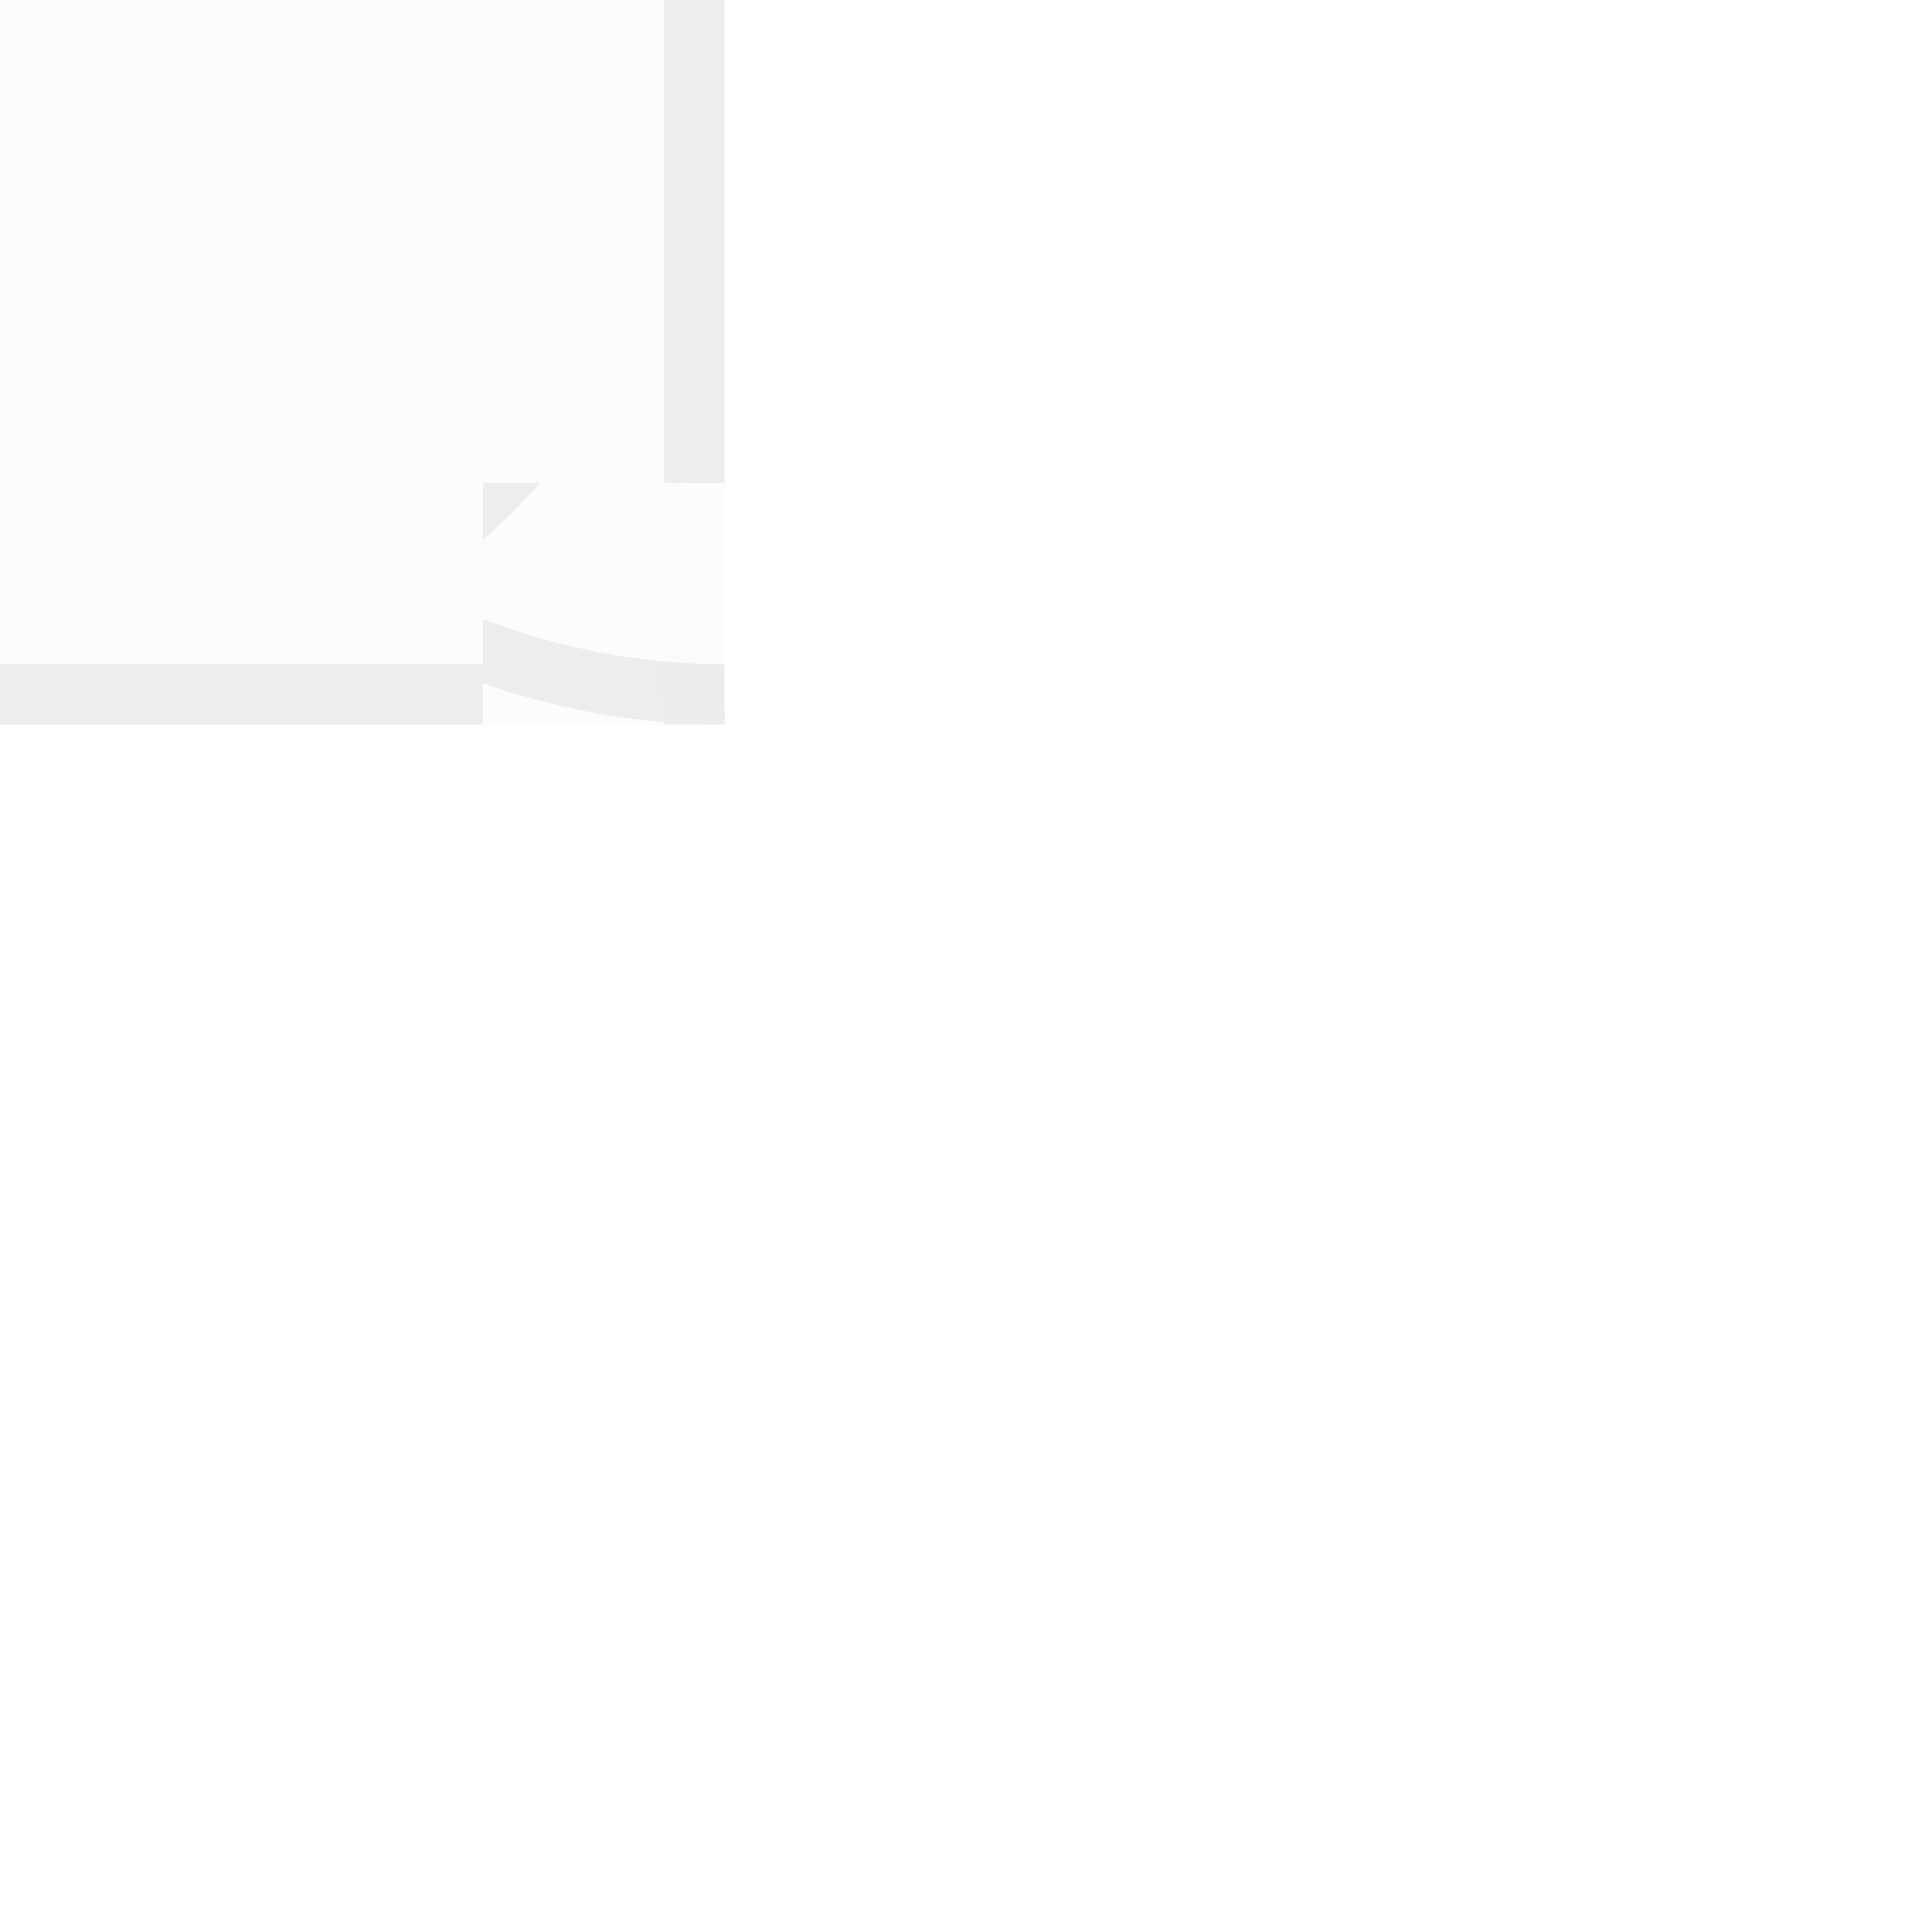
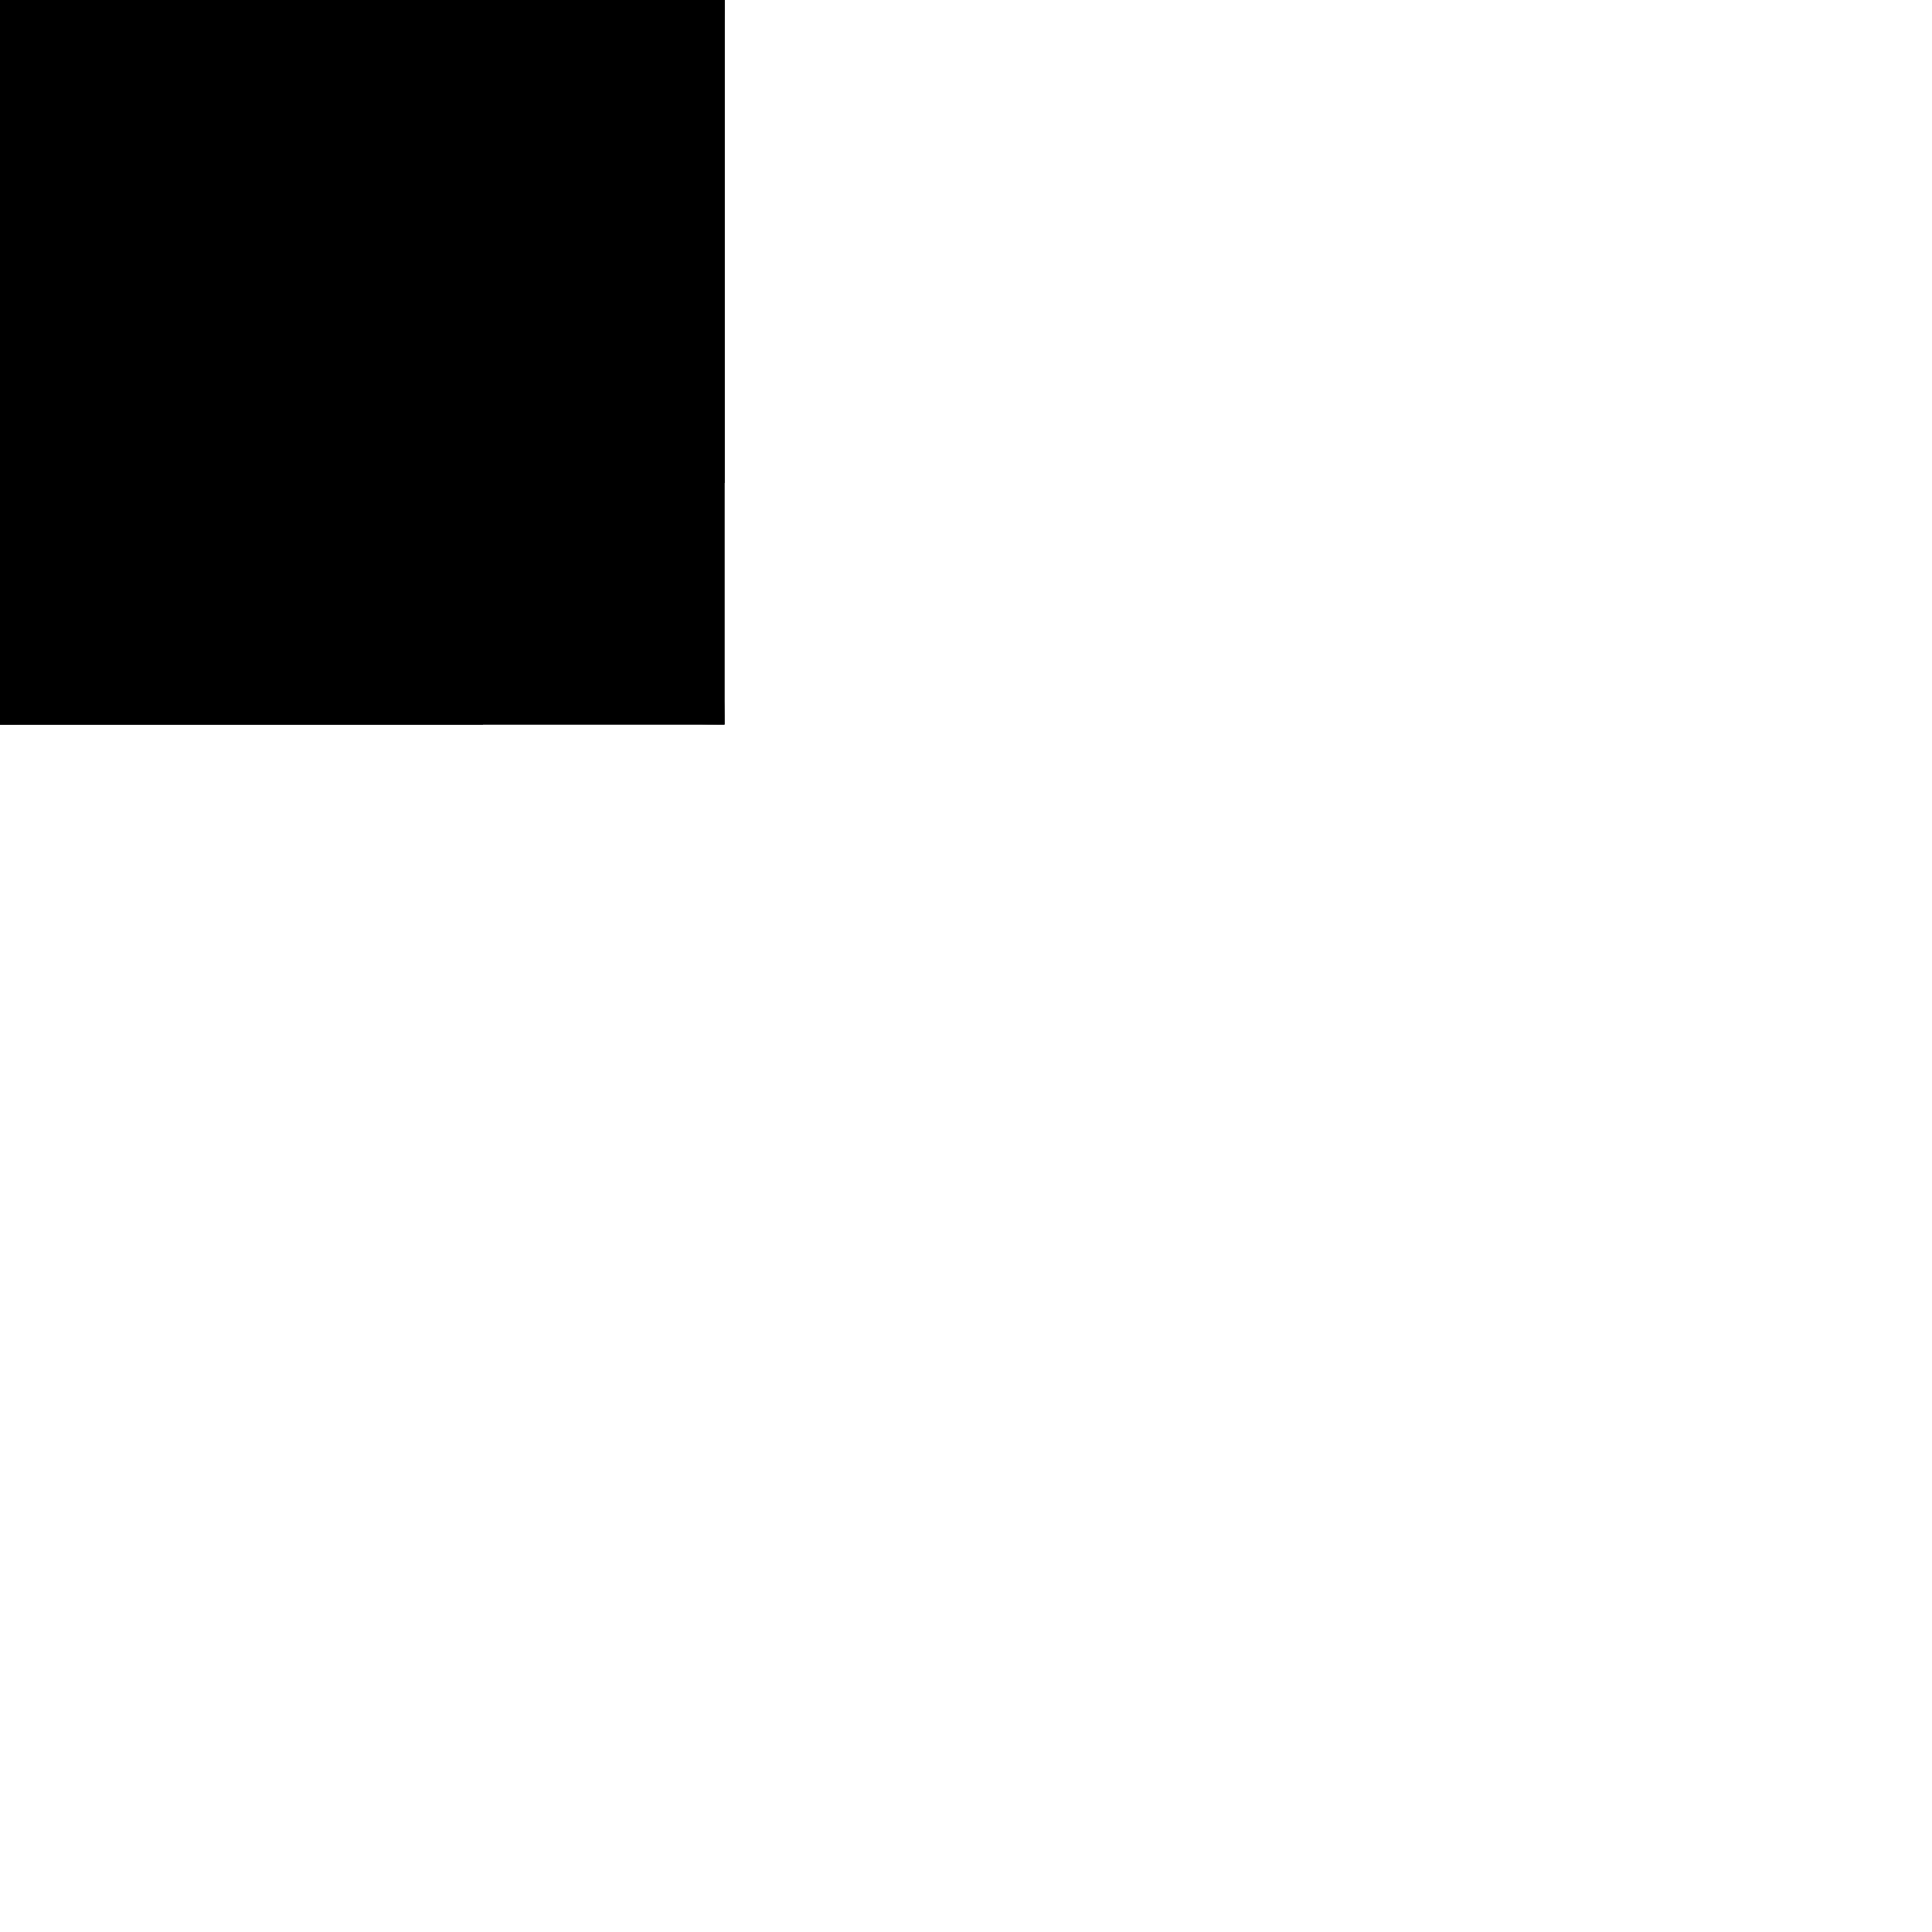
<svg xmlns="http://www.w3.org/2000/svg" width="32" height="32" viewBox="0 0 32 32">
+   <defs>
+     <style type="text/css" id="current-color-scheme">
+       .ColorScheme-Background { color: #fcfcfe; }
+       .ColorScheme-Text { color: #1a1a22; }
+     </style>
+   </defs>
  <g id="topleft">
-     <path d="M0,12 A12,12 0 0 1 12,0 L12,12 Z" fill="#fcfcfe" fill-opacity="0.94" />
-     <path d="M0.5,12 A11.5,11.5 0 0 1 12,0.5" fill="none" stroke="#000000" stroke-opacity="0.06" stroke-width="1" />
+     <path d="M0,12 A12,12 0 0 1 12,0 L12,12 Z" class="ColorScheme-Background" fill="currentColor" fill-opacity="0.94" />
  </g>
  <g id="topright">
-     <path d="M0,0 A12,12 0 0 1 12,12 L0,12 Z" fill="#fcfcfe" fill-opacity="0.94" />
-     <path d="M0.5,0.5 A11.5,11.5 0 0 1 11.5,12" fill="none" stroke="#000000" stroke-opacity="0.06" stroke-width="1" />
+     <path d="M0,0 A12,12 0 0 1 12,12 L0,12 Z" class="ColorScheme-Background" fill="currentColor" fill-opacity="0.94" />
  </g>
  <g id="bottomleft">
-     <path d="M0,0 A12,12 0 0 0 12,12 L12,0 Z" fill="#fcfcfe" fill-opacity="0.94" />
-     <path d="M0.5,0 A11.5,11.5 0 0 0 12,11.5" fill="none" stroke="#000000" stroke-opacity="0.06" stroke-width="1" />
+     <path d="M0,0 A12,12 0 0 0 12,12 L12,0 Z" class="ColorScheme-Background" fill="currentColor" fill-opacity="0.94" />
  </g>
  <g id="bottomright">
-     <path d="M0,12 A12,12 0 0 0 12,0 L0,0 Z" fill="#fcfcfe" fill-opacity="0.94" />
-     <path d="M0,11.5 A11.5,11.5 0 0 0 11.5,0" fill="none" stroke="#000000" stroke-opacity="0.06" stroke-width="1" />
+     <path d="M0,12 A12,12 0 0 0 12,0 L0,0 Z" class="ColorScheme-Background" fill="currentColor" fill-opacity="0.94" />
  </g>
  <g id="top">
-     <rect x="0" y="0" width="8" height="12" fill="#fcfcfe" fill-opacity="0.94" />
-     <rect x="0" y="0" width="8" height="1" fill="#000000" fill-opacity="0.06" />
+     <rect x="0" y="0" width="8" height="12" class="ColorScheme-Background" fill="currentColor" fill-opacity="0.94" />
  </g>
  <g id="bottom">
-     <rect x="0" y="0" width="8" height="12" fill="#fcfcfe" fill-opacity="0.94" />
-     <rect x="0" y="11" width="8" height="1" fill="#000000" fill-opacity="0.06" />
+     <rect x="0" y="0" width="8" height="12" class="ColorScheme-Background" fill="currentColor" fill-opacity="0.94" />
  </g>
  <g id="left">
-     <rect x="0" y="0" width="12" height="8" fill="#fcfcfe" fill-opacity="0.94" />
-     <rect x="0" y="0" width="1" height="8" fill="#000000" fill-opacity="0.06" />
+     <rect x="0" y="0" width="12" height="8" class="ColorScheme-Background" fill="currentColor" fill-opacity="0.94" />
  </g>
  <g id="right">
-     <rect x="0" y="0" width="12" height="8" fill="#fcfcfe" fill-opacity="0.94" />
-     <rect x="11" y="0" width="1" height="8" fill="#000000" fill-opacity="0.06" />
+     <rect x="0" y="0" width="12" height="8" class="ColorScheme-Background" fill="currentColor" fill-opacity="0.94" />
  </g>
  <g id="center">
-     <rect x="0" y="0" width="8" height="8" fill="#fcfcfe" fill-opacity="0.94" />
+     <rect x="0" y="0" width="8" height="8" class="ColorScheme-Background" fill="currentColor" fill-opacity="0.94" />
+   </g>
+   <g id="mask-topleft">
+     <path d="M0,12 A12,12 0 0 1 12,0 L12,12 Z" fill="#000000" fill-opacity="1" />
+   </g>
+   <g id="mask-topright">
+     <path d="M0,0 A12,12 0 0 1 12,12 L0,12 Z" fill="#000000" fill-opacity="1" />
+   </g>
+   <g id="mask-bottomleft">
+     <path d="M0,0 A12,12 0 0 0 12,12 L12,0 Z" fill="#000000" fill-opacity="1" />
+   </g>
+   <g id="mask-bottomright">
+     <path d="M0,12 A12,12 0 0 0 12,0 L0,0 Z" fill="#000000" fill-opacity="1" />
+   </g>
+   <g id="mask-top">
+     <rect x="0" y="0" width="8" height="12" fill="#000000" fill-opacity="1" />
+   </g>
+   <g id="mask-bottom">
+     <rect x="0" y="0" width="8" height="12" fill="#000000" fill-opacity="1" />
+   </g>
+   <g id="mask-left">
+     <rect x="0" y="0" width="12" height="8" fill="#000000" fill-opacity="1" />
+   </g>
+   <g id="mask-right">
+     <rect x="0" y="0" width="12" height="8" fill="#000000" fill-opacity="1" />
+   </g>
+   <g id="mask-center">
+     <rect x="0" y="0" width="8" height="8" fill="#000000" fill-opacity="1" />
  </g>
  <rect id="hint-top-margin" x="0" y="0" width="6" height="6" fill="none" />
  <rect id="hint-bottom-margin" x="0" y="0" width="6" height="6" fill="none" />
  <rect id="hint-left-margin" x="0" y="0" width="6" height="6" fill="none" />
  <rect id="hint-right-margin" x="0" y="0" width="6" height="6" fill="none" />
</svg>
